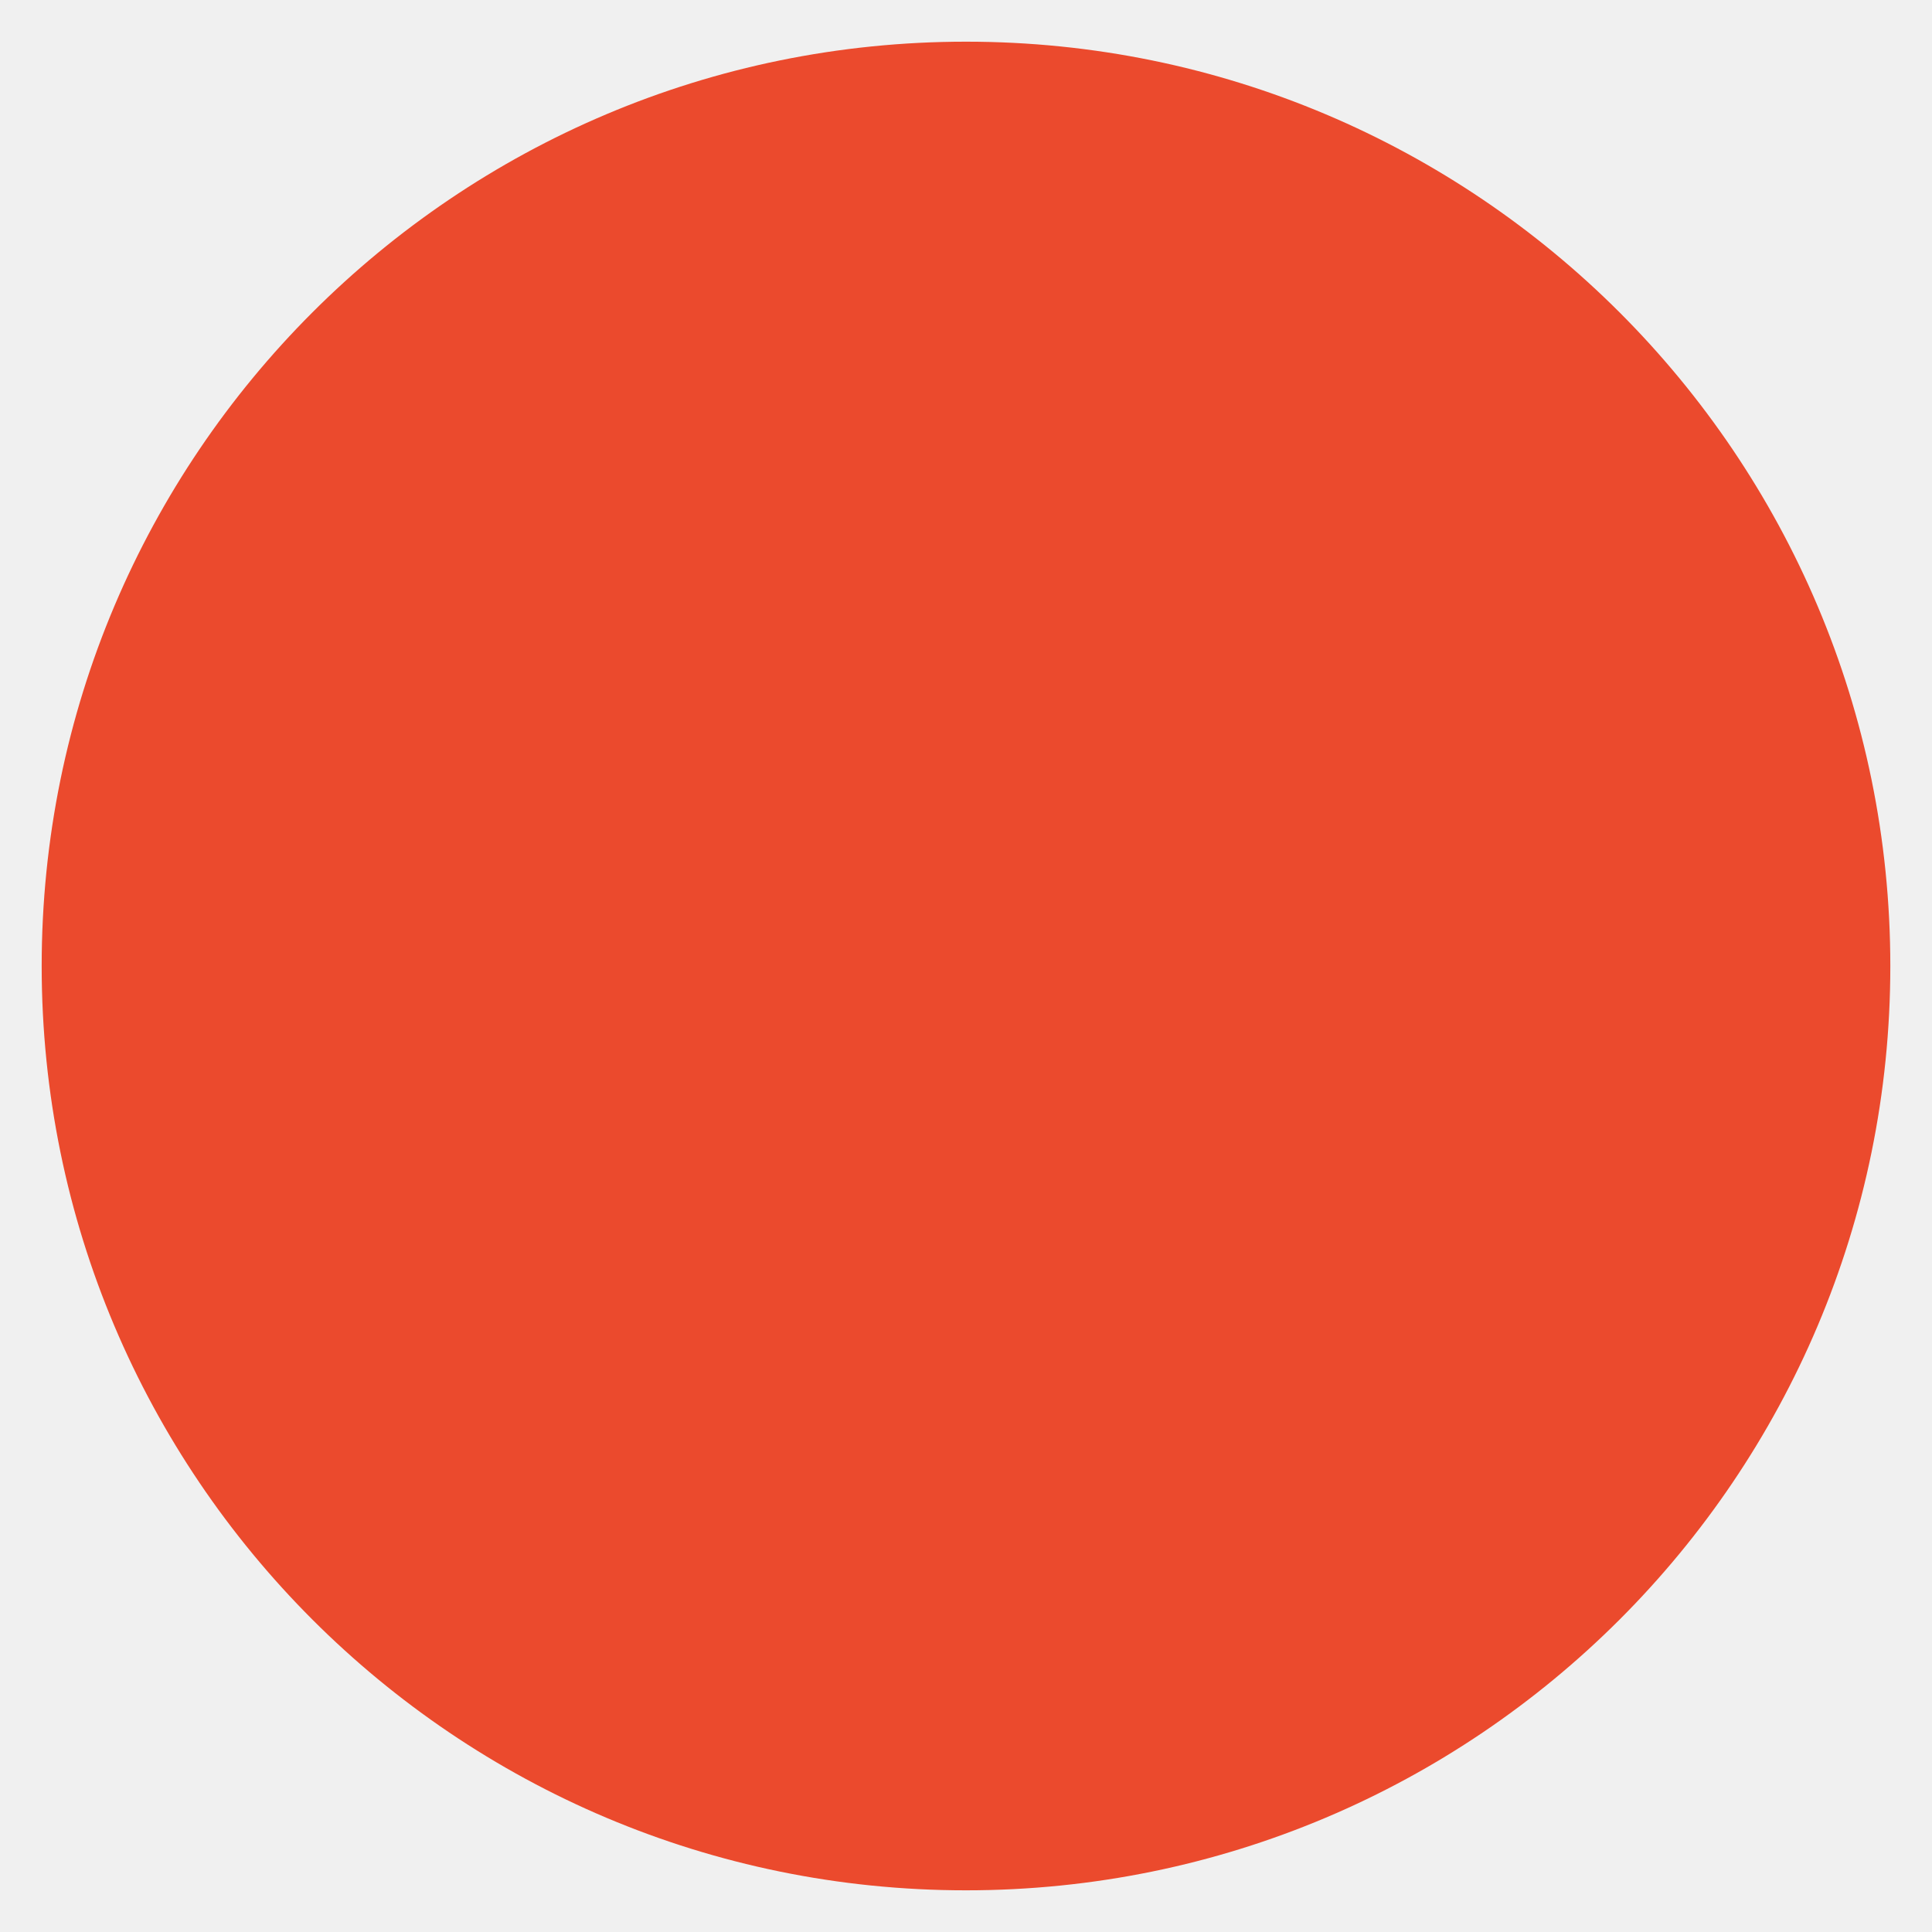
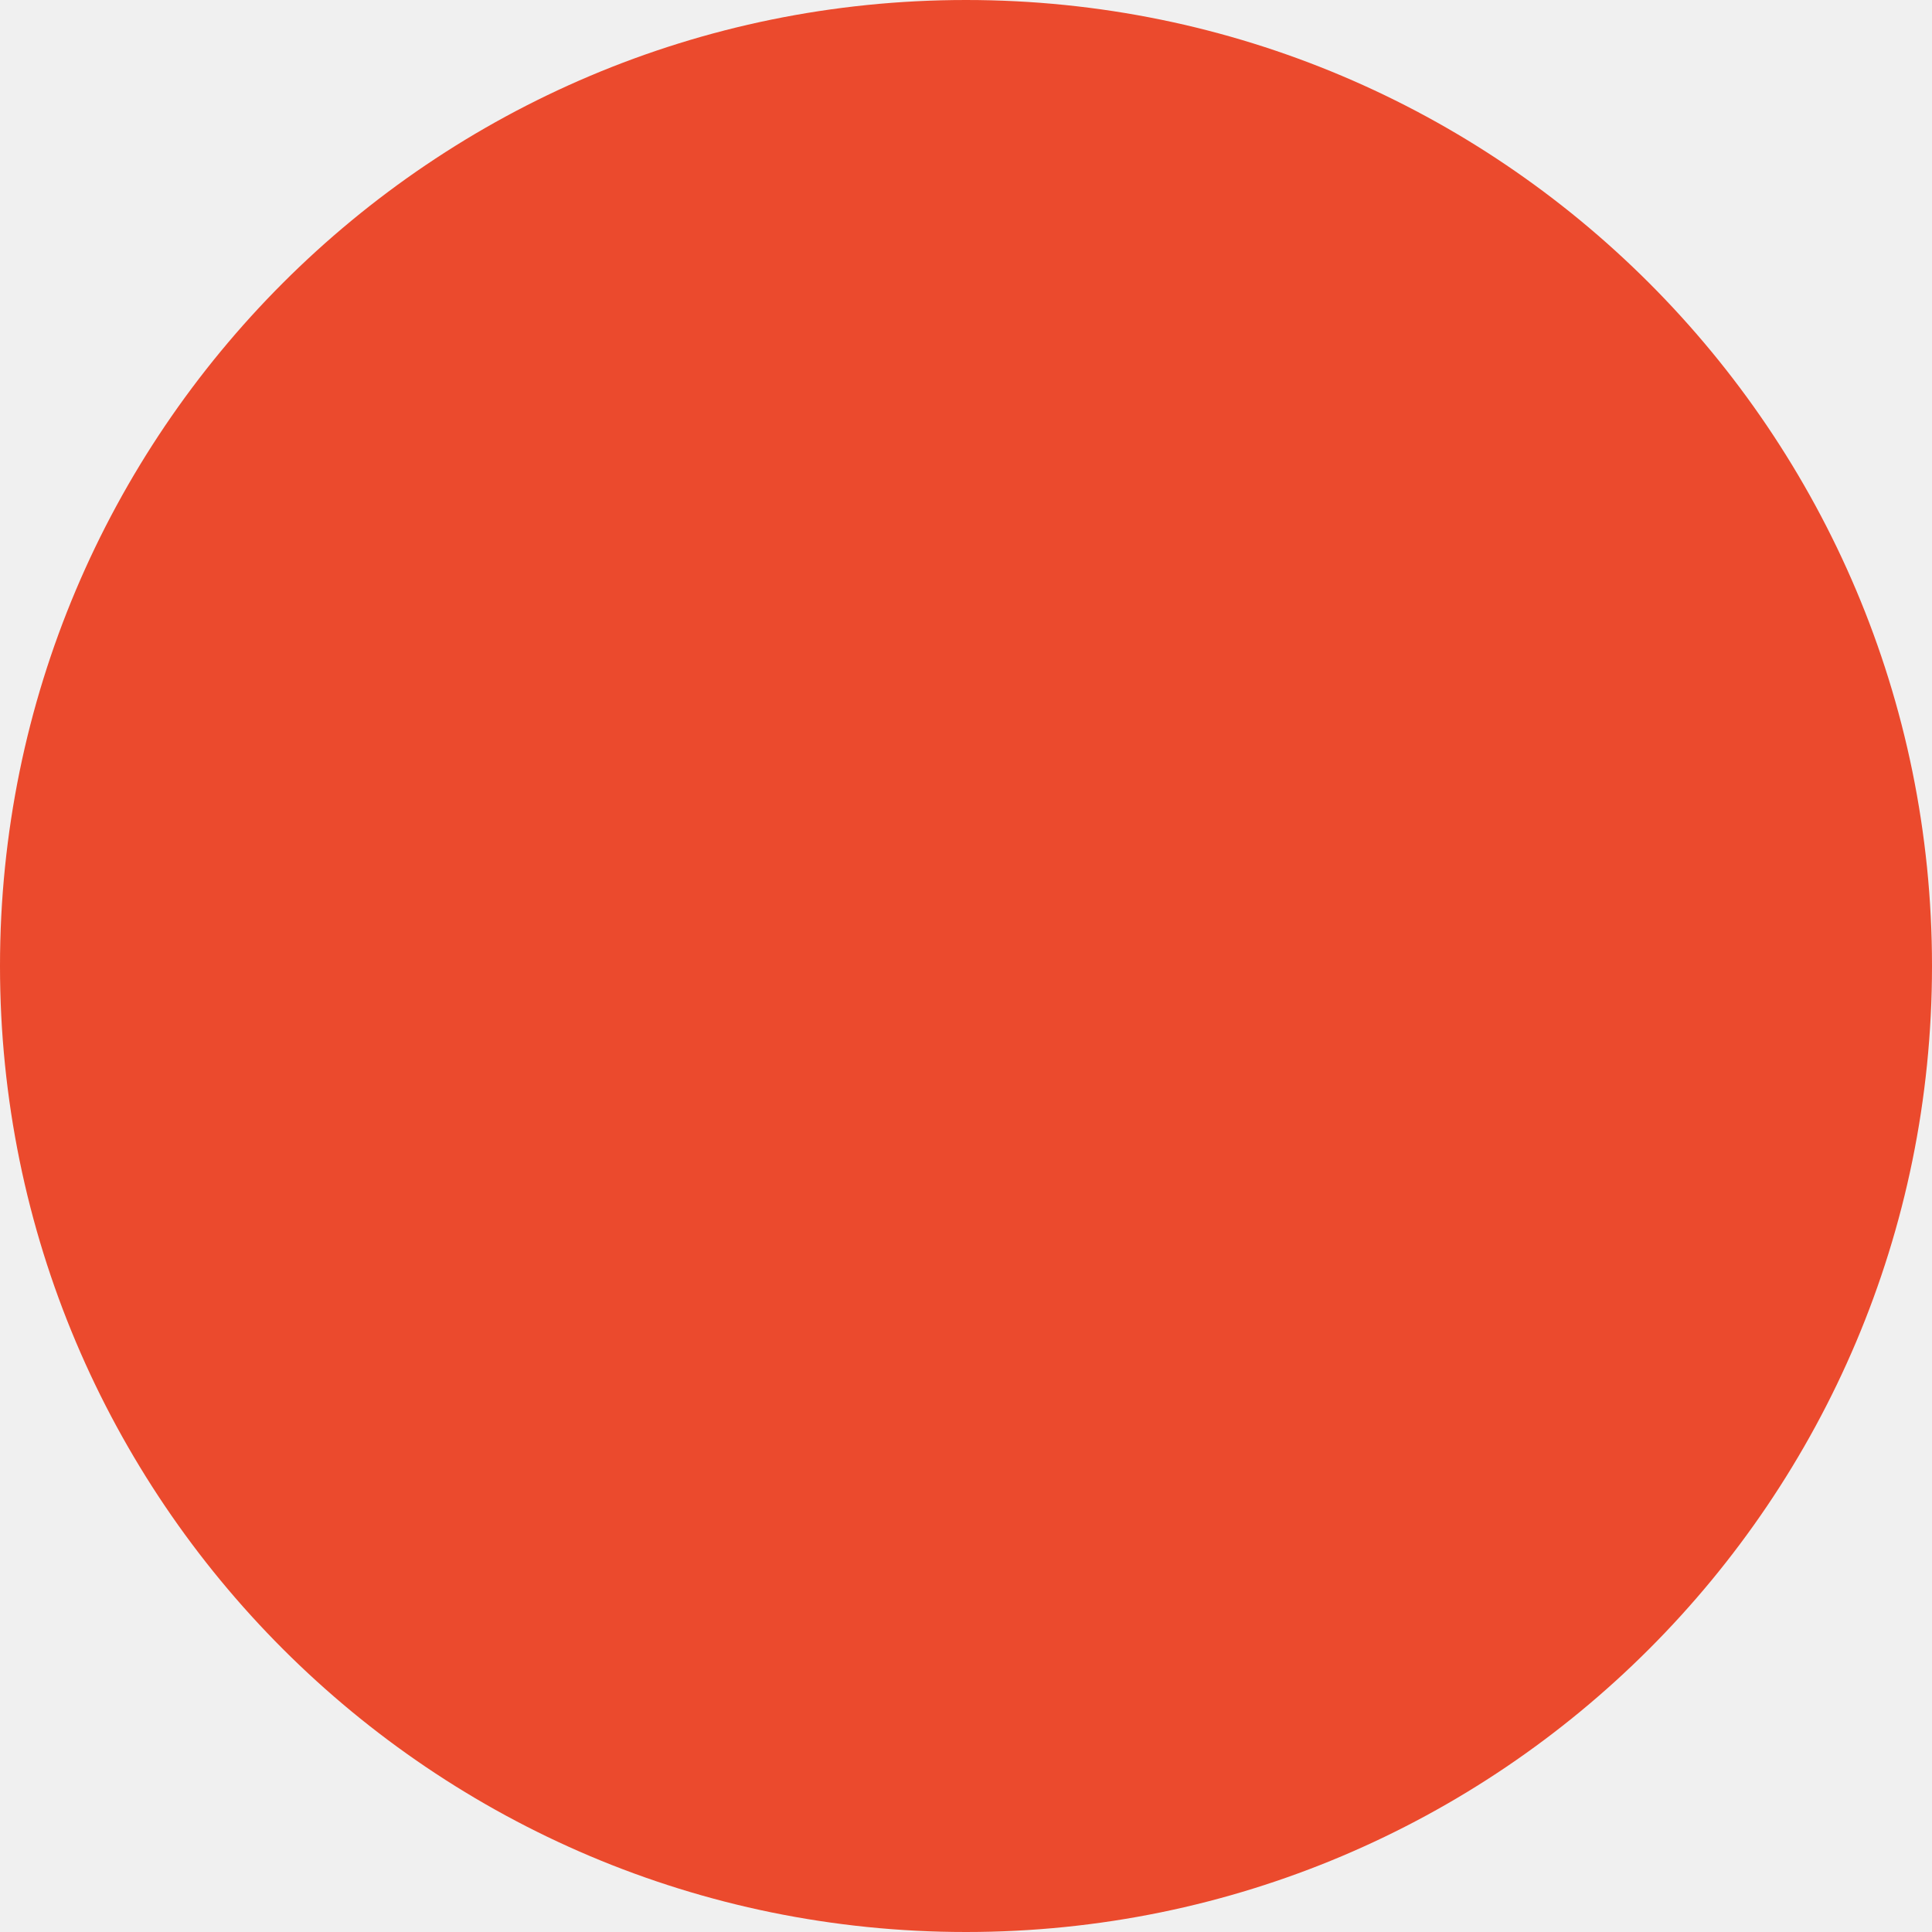
- <svg xmlns="http://www.w3.org/2000/svg" width="32.0px" height="32.0px" id="Capa_1" data-name="Capa 1" viewBox="0 0 31.01 29.83" version="1.1">
+ <svg xmlns="http://www.w3.org/2000/svg" width="32.0px" height="32.0px" id="Capa_1" data-name="Capa 1" viewBox="0 0 32 32" version="1.1">
  <defs id="defs4">
    <style id="style2">.cls-1{fill:#fff;}.cls-2{fill:#424a60;stroke:#e7eced;stroke-miterlimit:10;stroke-width:0.71px;}.cls-3{fill:#efce4a;}.cls-4{fill:#1a9172;}.cls-5{fill:#25ae88;}</style>
  </defs>
-   <circle style="fill:#eb4a2d;stroke-width:0.99;fill-opacity:1" id="path945" cx="15.505" cy="14.915" r="14.836" />
+   <circle style="fill:#eb4a2d;stroke-width:0.99;fill-opacity:1" id="path945" cx="16" cy="16" r="16" />
</svg>
